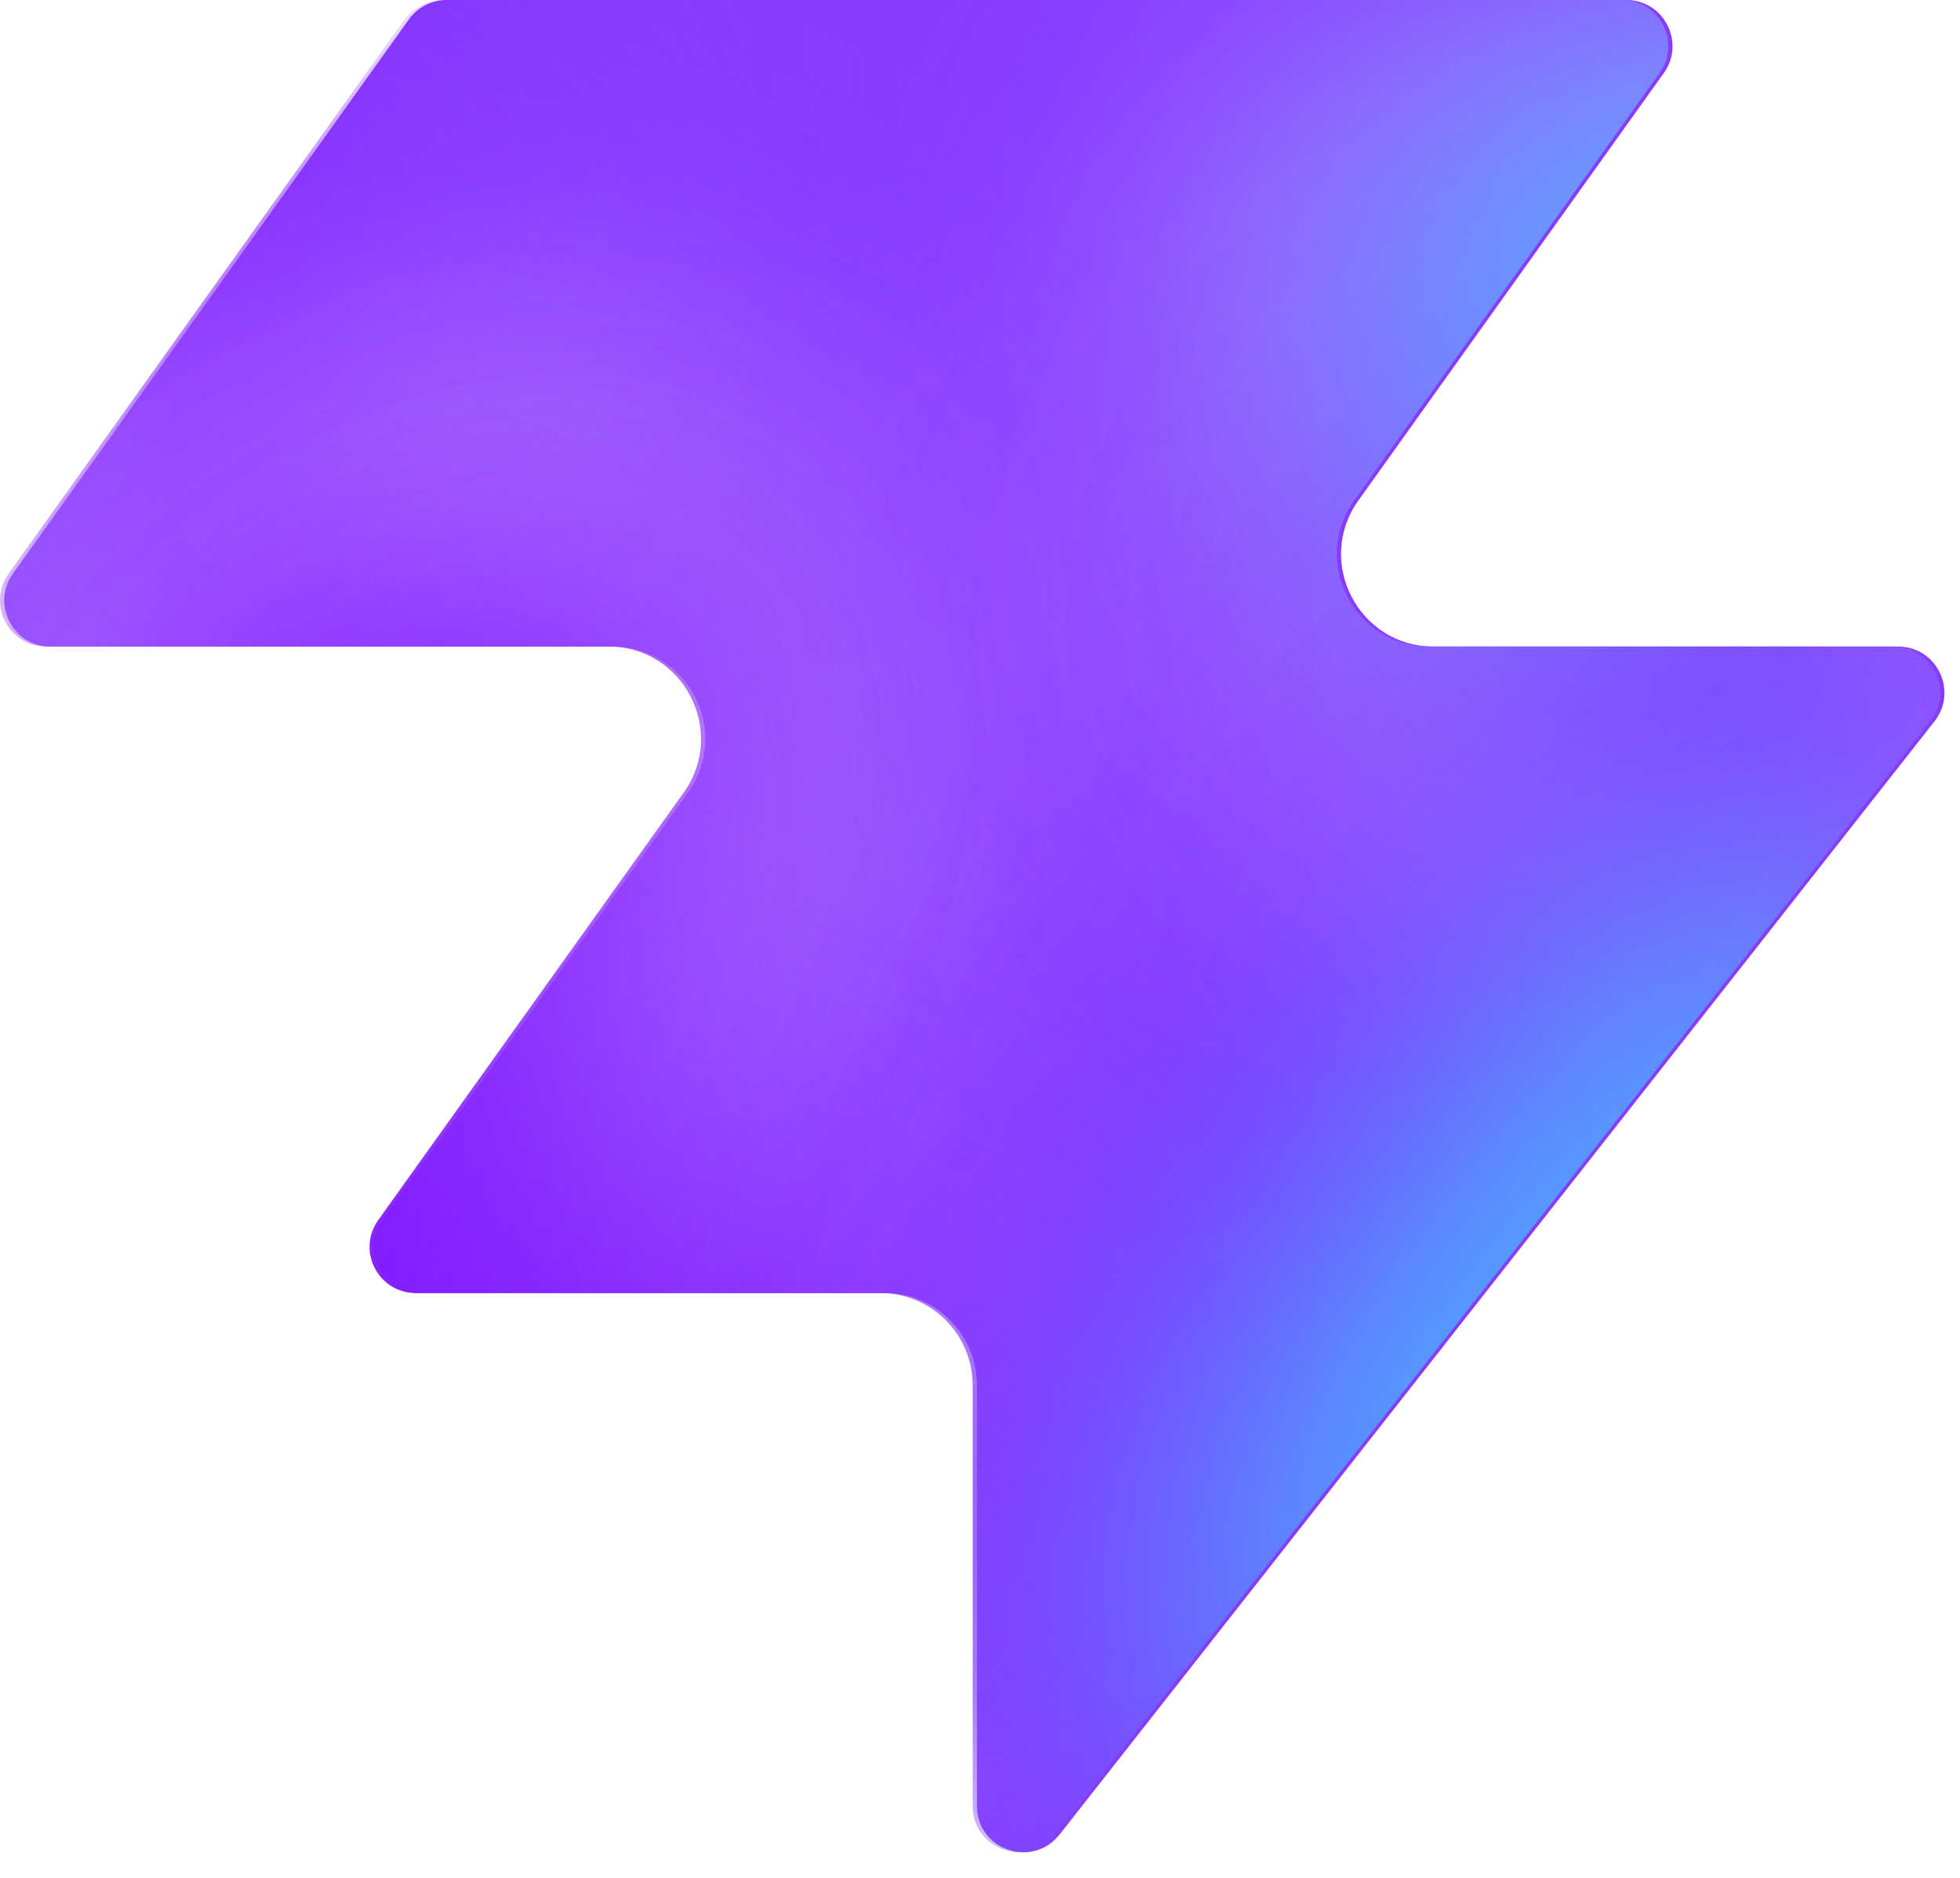
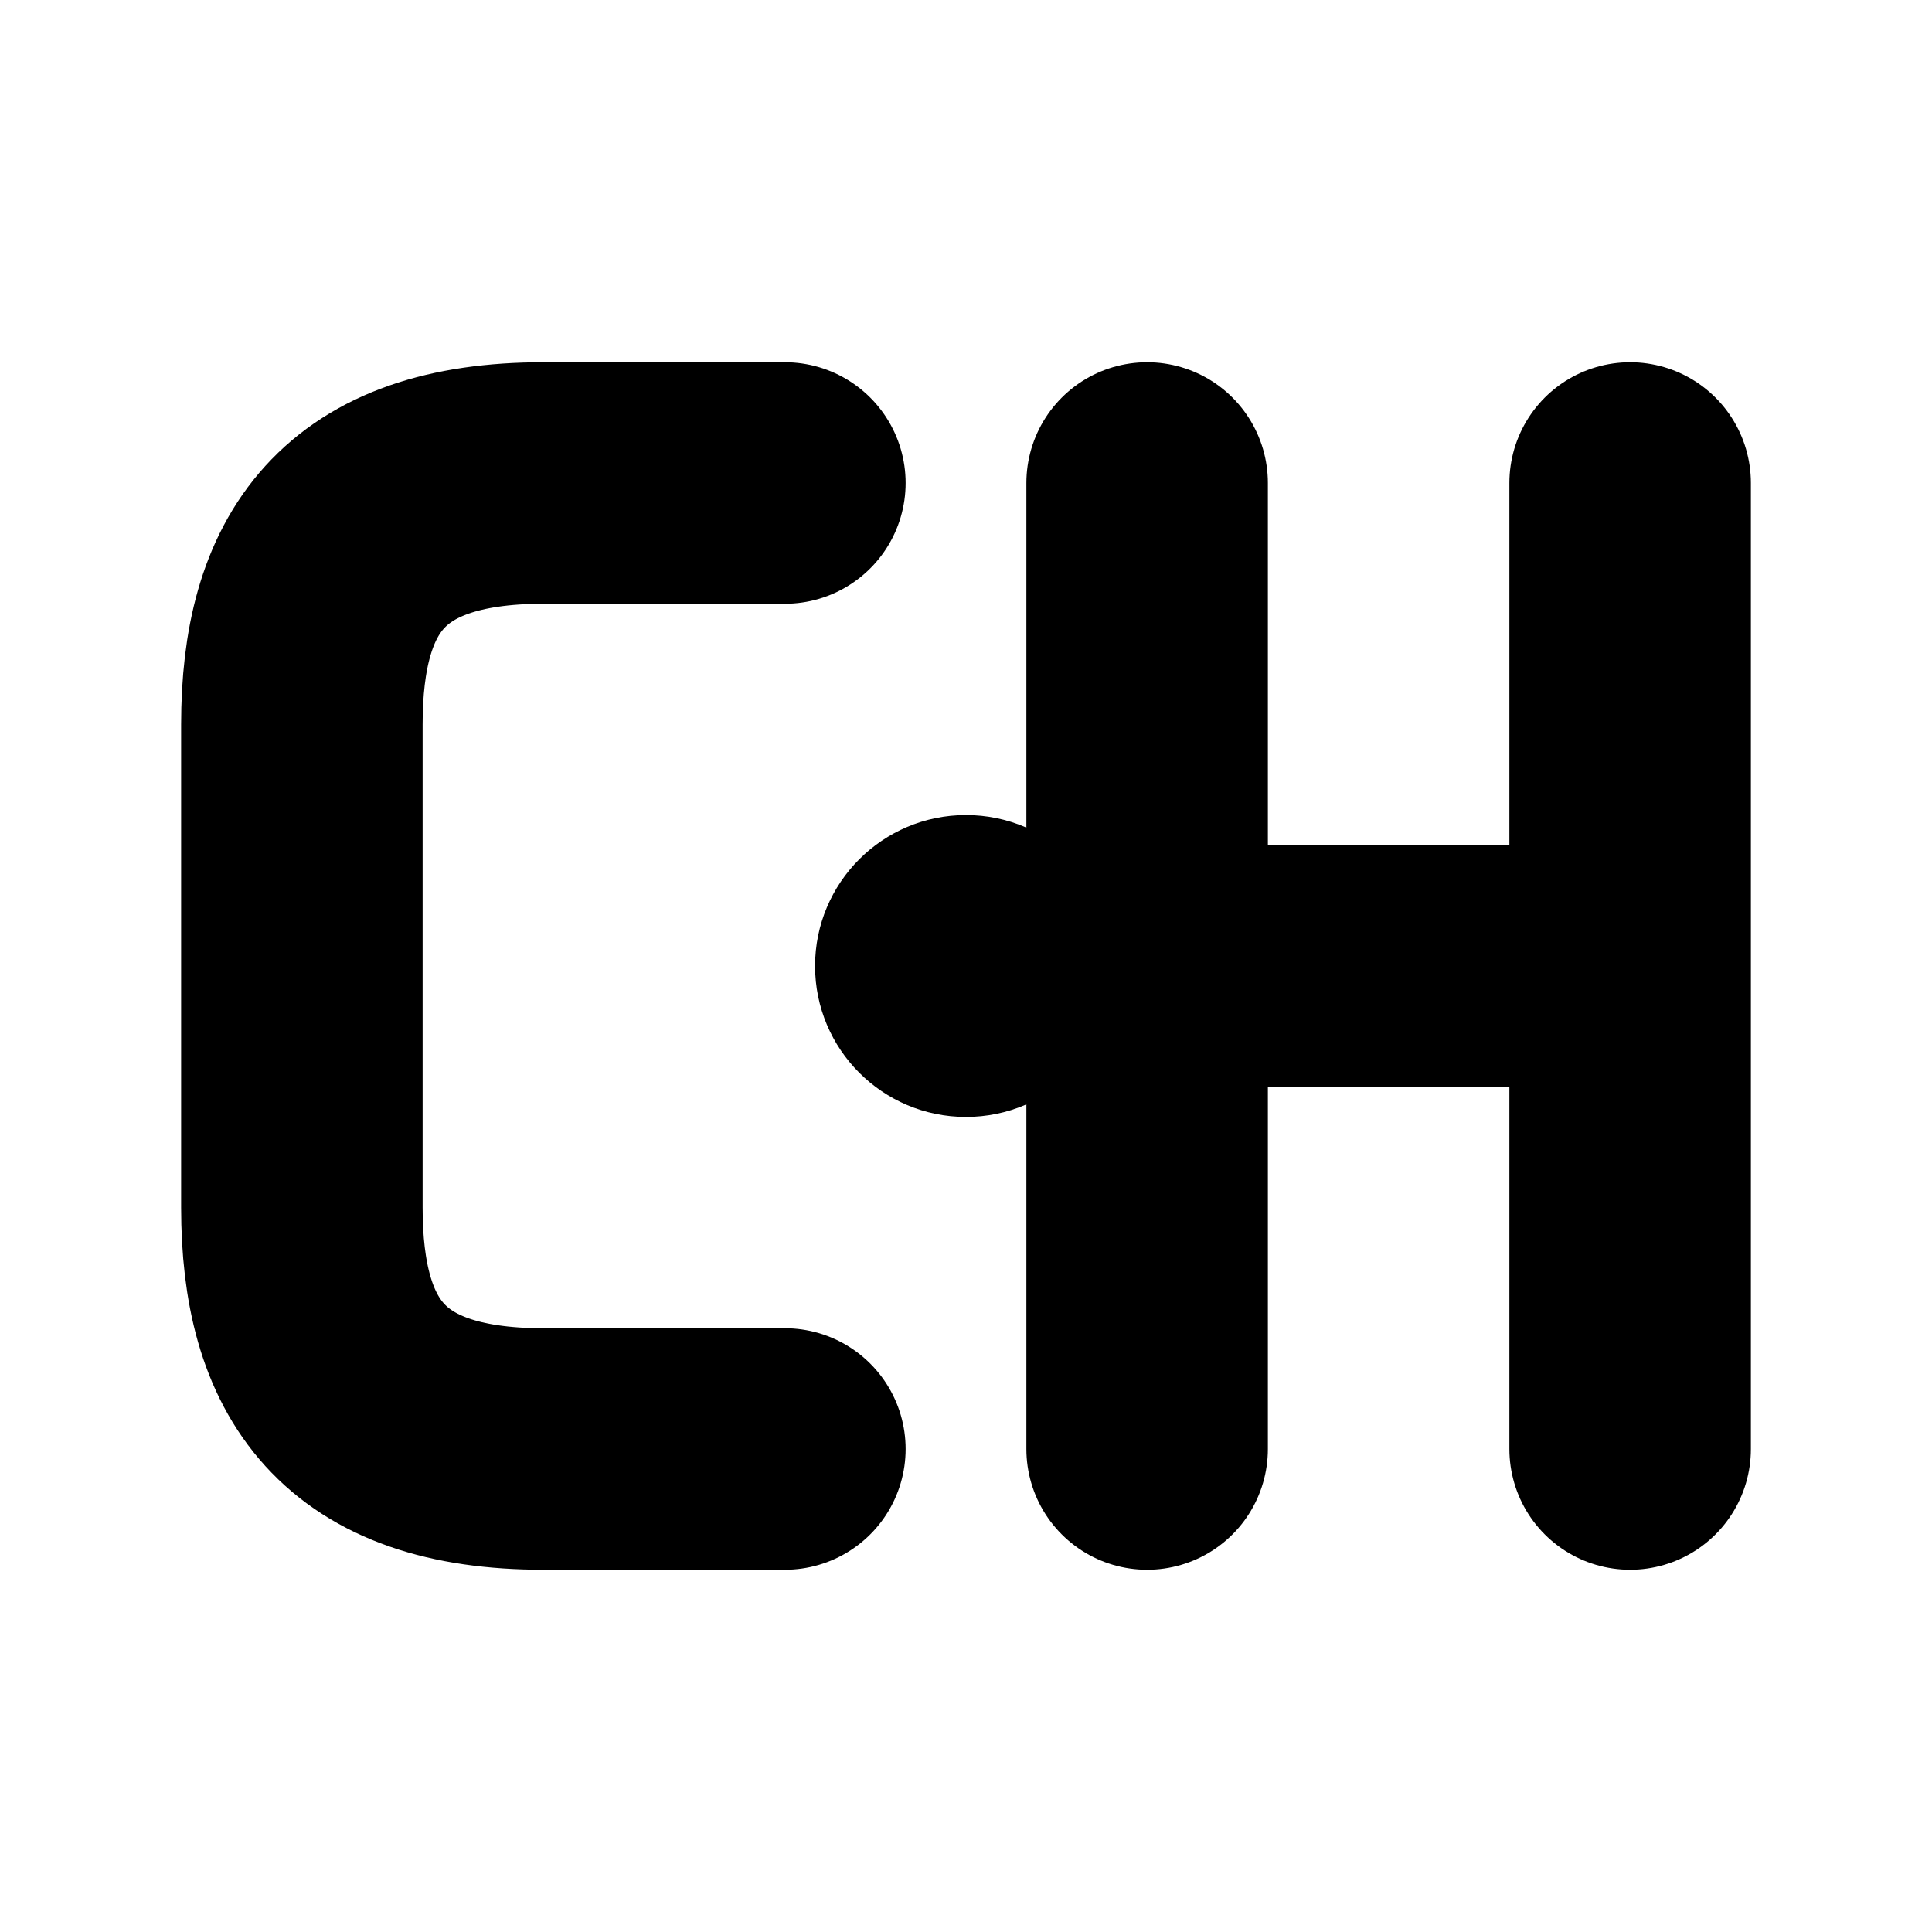
- <svg xmlns="http://www.w3.org/2000/svg" width="48" height="46" fill="none" viewBox="0 0 48 46">
-   <path fill="#863bff" d="M25.946 44.938c-.664.845-2.021.375-2.021-.698V33.937a2.26 2.26 0 0 0-2.262-2.262H10.287c-.92 0-1.456-1.04-.92-1.788l7.48-10.471c1.07-1.497 0-3.578-1.842-3.578H1.237c-.92 0-1.456-1.04-.92-1.788L10.013.474c.214-.297.556-.474.92-.474h28.894c.92 0 1.456 1.04.92 1.788l-7.48 10.471c-1.07 1.498 0 3.579 1.842 3.579h11.377c.943 0 1.473 1.088.89 1.83L25.947 44.94z" style="fill:#863bff;fill:color(display-p3 .525 .23 1);fill-opacity:1" />
-   <mask id="a" width="48" height="46" x="0" y="0" maskUnits="userSpaceOnUse" style="mask-type:alpha">
-     <path fill="#000" d="M25.842 44.938c-.664.844-2.021.375-2.021-.698V33.937a2.26 2.26 0 0 0-2.262-2.262H10.183c-.92 0-1.456-1.04-.92-1.788l7.48-10.471c1.07-1.498 0-3.579-1.842-3.579H1.133c-.92 0-1.456-1.04-.92-1.787L9.91.473c.214-.297.556-.474.92-.474h28.894c.92 0 1.456 1.04.92 1.788l-7.48 10.471c-1.07 1.498 0 3.578 1.842 3.578h11.377c.943 0 1.473 1.088.89 1.832L25.843 44.94z" style="fill:#000;fill-opacity:1" />
-   </mask>
-   <g mask="url(#a)">
-     <g filter="url(#b)">
-       <ellipse cx="5.508" cy="14.704" fill="#ede6ff" rx="5.508" ry="14.704" style="fill:#ede6ff;fill:color(display-p3 .927 .903 1);fill-opacity:1" transform="matrix(.00324 1 1 -.00324 -4.47 31.516)" />
-     </g>
-     <g filter="url(#c)">
-       <ellipse cx="10.399" cy="29.851" fill="#ede6ff" rx="10.399" ry="29.851" style="fill:#ede6ff;fill:color(display-p3 .927 .903 1);fill-opacity:1" transform="matrix(.00324 1 1 -.00324 -39.328 7.883)" />
-     </g>
-     <g filter="url(#d)">
-       <ellipse cx="5.508" cy="30.487" fill="#7e14ff" rx="5.508" ry="30.487" style="fill:#7e14ff;fill:color(display-p3 .492 .077 1);fill-opacity:1" transform="rotate(89.814 -25.913 -14.639)scale(1 -1)" />
-     </g>
-     <g filter="url(#e)">
-       <ellipse cx="5.508" cy="30.599" fill="#7e14ff" rx="5.508" ry="30.599" style="fill:#7e14ff;fill:color(display-p3 .492 .077 1);fill-opacity:1" transform="rotate(89.814 -32.644 -3.334)scale(1 -1)" />
-     </g>
-     <g filter="url(#f)">
-       <ellipse cx="5.508" cy="30.599" fill="#7e14ff" rx="5.508" ry="30.599" style="fill:#7e14ff;fill:color(display-p3 .492 .077 1);fill-opacity:1" transform="matrix(.00324 1 1 -.00324 -34.34 30.47)" />
-     </g>
-     <g filter="url(#g)">
-       <ellipse cx="14.072" cy="22.078" fill="#ede6ff" rx="14.072" ry="22.078" style="fill:#ede6ff;fill:color(display-p3 .927 .903 1);fill-opacity:1" transform="rotate(93.35 24.506 48.493)scale(-1 1)" />
-     </g>
-     <g filter="url(#h)">
-       <ellipse cx="3.47" cy="21.501" fill="#7e14ff" rx="3.47" ry="21.501" style="fill:#7e14ff;fill:color(display-p3 .492 .077 1);fill-opacity:1" transform="rotate(89.009 28.708 47.59)scale(-1 1)" />
-     </g>
-     <g filter="url(#i)">
-       <ellipse cx="3.47" cy="21.501" fill="#7e14ff" rx="3.47" ry="21.501" style="fill:#7e14ff;fill:color(display-p3 .492 .077 1);fill-opacity:1" transform="rotate(89.009 28.708 47.59)scale(-1 1)" />
-     </g>
-     <g filter="url(#j)">
-       <ellipse cx=".387" cy="8.972" fill="#7e14ff" rx="4.407" ry="29.108" style="fill:#7e14ff;fill:color(display-p3 .492 .077 1);fill-opacity:1" transform="rotate(39.51 .387 8.972)" />
-     </g>
-     <g filter="url(#k)">
-       <ellipse cx="47.523" cy="-6.092" fill="#7e14ff" rx="4.407" ry="29.108" style="fill:#7e14ff;fill:color(display-p3 .492 .077 1);fill-opacity:1" transform="rotate(37.892 47.523 -6.092)" />
-     </g>
-     <g filter="url(#l)">
-       <ellipse cx="41.412" cy="6.333" fill="#47bfff" rx="5.971" ry="9.665" style="fill:#47bfff;fill:color(display-p3 .28 .748 1);fill-opacity:1" transform="rotate(37.892 41.412 6.333)" />
-     </g>
-     <g filter="url(#m)">
-       <ellipse cx="-1.879" cy="38.332" fill="#7e14ff" rx="4.407" ry="29.108" style="fill:#7e14ff;fill:color(display-p3 .492 .077 1);fill-opacity:1" transform="rotate(37.892 -1.88 38.332)" />
-     </g>
-     <g filter="url(#n)">
-       <ellipse cx="-1.879" cy="38.332" fill="#7e14ff" rx="4.407" ry="29.108" style="fill:#7e14ff;fill:color(display-p3 .492 .077 1);fill-opacity:1" transform="rotate(37.892 -1.88 38.332)" />
-     </g>
-     <g filter="url(#o)">
-       <ellipse cx="35.651" cy="29.907" fill="#7e14ff" rx="4.407" ry="29.108" style="fill:#7e14ff;fill:color(display-p3 .492 .077 1);fill-opacity:1" transform="rotate(37.892 35.651 29.907)" />
-     </g>
-     <g filter="url(#p)">
-       <ellipse cx="38.418" cy="32.4" fill="#47bfff" rx="5.971" ry="15.297" style="fill:#47bfff;fill:color(display-p3 .28 .748 1);fill-opacity:1" transform="rotate(37.892 38.418 32.4)" />
-     </g>
-   </g>
+ <svg xmlns="http://www.w3.org/2000/svg" viewBox="0 0 32 32" fill="none">
  <defs>
-     <filter id="b" width="60.045" height="41.654" x="-19.77" y="16.149" color-interpolation-filters="sRGB" filterUnits="userSpaceOnUse">
-       <feFlood flood-opacity="0" result="BackgroundImageFix" />
-       <feBlend in="SourceGraphic" in2="BackgroundImageFix" result="shape" />
-       <feGaussianBlur result="effect1_foregroundBlur_2002_17158" stdDeviation="7.659" />
-     </filter>
-     <filter id="c" width="90.34" height="51.437" x="-54.613" y="-7.533" color-interpolation-filters="sRGB" filterUnits="userSpaceOnUse">
-       <feFlood flood-opacity="0" result="BackgroundImageFix" />
-       <feBlend in="SourceGraphic" in2="BackgroundImageFix" result="shape" />
-       <feGaussianBlur result="effect1_foregroundBlur_2002_17158" stdDeviation="7.659" />
-     </filter>
-     <filter id="d" width="79.355" height="29.4" x="-49.64" y="2.03" color-interpolation-filters="sRGB" filterUnits="userSpaceOnUse">
-       <feFlood flood-opacity="0" result="BackgroundImageFix" />
-       <feBlend in="SourceGraphic" in2="BackgroundImageFix" result="shape" />
-       <feGaussianBlur result="effect1_foregroundBlur_2002_17158" stdDeviation="4.596" />
-     </filter>
-     <filter id="e" width="79.579" height="29.4" x="-45.045" y="20.029" color-interpolation-filters="sRGB" filterUnits="userSpaceOnUse">
-       <feFlood flood-opacity="0" result="BackgroundImageFix" />
-       <feBlend in="SourceGraphic" in2="BackgroundImageFix" result="shape" />
-       <feGaussianBlur result="effect1_foregroundBlur_2002_17158" stdDeviation="4.596" />
-     </filter>
-     <filter id="f" width="79.579" height="29.4" x="-43.513" y="21.178" color-interpolation-filters="sRGB" filterUnits="userSpaceOnUse">
-       <feFlood flood-opacity="0" result="BackgroundImageFix" />
-       <feBlend in="SourceGraphic" in2="BackgroundImageFix" result="shape" />
-       <feGaussianBlur result="effect1_foregroundBlur_2002_17158" stdDeviation="4.596" />
-     </filter>
-     <filter id="g" width="74.749" height="58.852" x="15.756" y="-17.901" color-interpolation-filters="sRGB" filterUnits="userSpaceOnUse">
-       <feFlood flood-opacity="0" result="BackgroundImageFix" />
-       <feBlend in="SourceGraphic" in2="BackgroundImageFix" result="shape" />
-       <feGaussianBlur result="effect1_foregroundBlur_2002_17158" stdDeviation="7.659" />
-     </filter>
-     <filter id="h" width="61.377" height="25.362" x="23.548" y="2.284" color-interpolation-filters="sRGB" filterUnits="userSpaceOnUse">
-       <feFlood flood-opacity="0" result="BackgroundImageFix" />
-       <feBlend in="SourceGraphic" in2="BackgroundImageFix" result="shape" />
-       <feGaussianBlur result="effect1_foregroundBlur_2002_17158" stdDeviation="4.596" />
-     </filter>
-     <filter id="i" width="61.377" height="25.362" x="23.548" y="2.284" color-interpolation-filters="sRGB" filterUnits="userSpaceOnUse">
-       <feFlood flood-opacity="0" result="BackgroundImageFix" />
-       <feBlend in="SourceGraphic" in2="BackgroundImageFix" result="shape" />
-       <feGaussianBlur result="effect1_foregroundBlur_2002_17158" stdDeviation="4.596" />
-     </filter>
-     <filter id="j" width="56.045" height="63.649" x="-27.636" y="-22.853" color-interpolation-filters="sRGB" filterUnits="userSpaceOnUse">
-       <feFlood flood-opacity="0" result="BackgroundImageFix" />
-       <feBlend in="SourceGraphic" in2="BackgroundImageFix" result="shape" />
-       <feGaussianBlur result="effect1_foregroundBlur_2002_17158" stdDeviation="4.596" />
-     </filter>
-     <filter id="k" width="54.814" height="64.646" x="20.116" y="-38.415" color-interpolation-filters="sRGB" filterUnits="userSpaceOnUse">
-       <feFlood flood-opacity="0" result="BackgroundImageFix" />
-       <feBlend in="SourceGraphic" in2="BackgroundImageFix" result="shape" />
-       <feGaussianBlur result="effect1_foregroundBlur_2002_17158" stdDeviation="4.596" />
-     </filter>
-     <filter id="l" width="33.541" height="35.313" x="24.641" y="-11.323" color-interpolation-filters="sRGB" filterUnits="userSpaceOnUse">
-       <feFlood flood-opacity="0" result="BackgroundImageFix" />
-       <feBlend in="SourceGraphic" in2="BackgroundImageFix" result="shape" />
-       <feGaussianBlur result="effect1_foregroundBlur_2002_17158" stdDeviation="4.596" />
-     </filter>
-     <filter id="m" width="54.814" height="64.646" x="-29.286" y="6.009" color-interpolation-filters="sRGB" filterUnits="userSpaceOnUse">
-       <feFlood flood-opacity="0" result="BackgroundImageFix" />
-       <feBlend in="SourceGraphic" in2="BackgroundImageFix" result="shape" />
-       <feGaussianBlur result="effect1_foregroundBlur_2002_17158" stdDeviation="4.596" />
-     </filter>
-     <filter id="n" width="54.814" height="64.646" x="-29.286" y="6.009" color-interpolation-filters="sRGB" filterUnits="userSpaceOnUse">
-       <feFlood flood-opacity="0" result="BackgroundImageFix" />
-       <feBlend in="SourceGraphic" in2="BackgroundImageFix" result="shape" />
-       <feGaussianBlur result="effect1_foregroundBlur_2002_17158" stdDeviation="4.596" />
-     </filter>
-     <filter id="o" width="54.814" height="64.646" x="8.244" y="-2.416" color-interpolation-filters="sRGB" filterUnits="userSpaceOnUse">
-       <feFlood flood-opacity="0" result="BackgroundImageFix" />
-       <feBlend in="SourceGraphic" in2="BackgroundImageFix" result="shape" />
-       <feGaussianBlur result="effect1_foregroundBlur_2002_17158" stdDeviation="4.596" />
-     </filter>
-     <filter id="p" width="39.409" height="43.623" x="18.713" y="10.588" color-interpolation-filters="sRGB" filterUnits="userSpaceOnUse">
-       <feFlood flood-opacity="0" result="BackgroundImageFix" />
-       <feBlend in="SourceGraphic" in2="BackgroundImageFix" result="shape" />
-       <feGaussianBlur result="effect1_foregroundBlur_2002_17158" stdDeviation="4.596" />
-     </filter>
+     <linearGradient id="c-grad" x1="5" y1="8" x2="13" y2="24" gradientUnits="userSpaceOnUse">
+       <stop stopColor="#2563EB" />
+       <stop offset="1" stopColor="#3B82F6" />
+     </linearGradient>
+     <linearGradient id="h-grad" x1="19" y1="8" x2="27" y2="24" gradientUnits="userSpaceOnUse">
+       <stop stopColor="#06B6D4" />
+       <stop offset="1" stopColor="#0EA5E9" />
+     </linearGradient>
+     <linearGradient id="hub-grad" x1="13" y1="13" x2="19" y2="19" gradientUnits="userSpaceOnUse">
+       <stop stopColor="#3B82F6" />
+       <stop offset="1" stopColor="#06B6D4" />
+     </linearGradient>
  </defs>
+   <path d="M 13 8 L 9 8 C 6 8 5 9.5 5 12 L 5 20 C 5 22.5 6 24 9 24 L 13 24" stroke="url(#c-grad)" stroke-width="4" stroke-linecap="round" stroke-linejoin="round" />
+   <path d="M 19 8 L 19 24 M 27 8 L 27 24 M 19 16 L 27 16" stroke="url(#h-grad)" stroke-width="4" stroke-linecap="round" stroke-linejoin="round" />
+   <circle cx="16" cy="16" r="2.5" fill="url(#hub-grad)" />
</svg>
